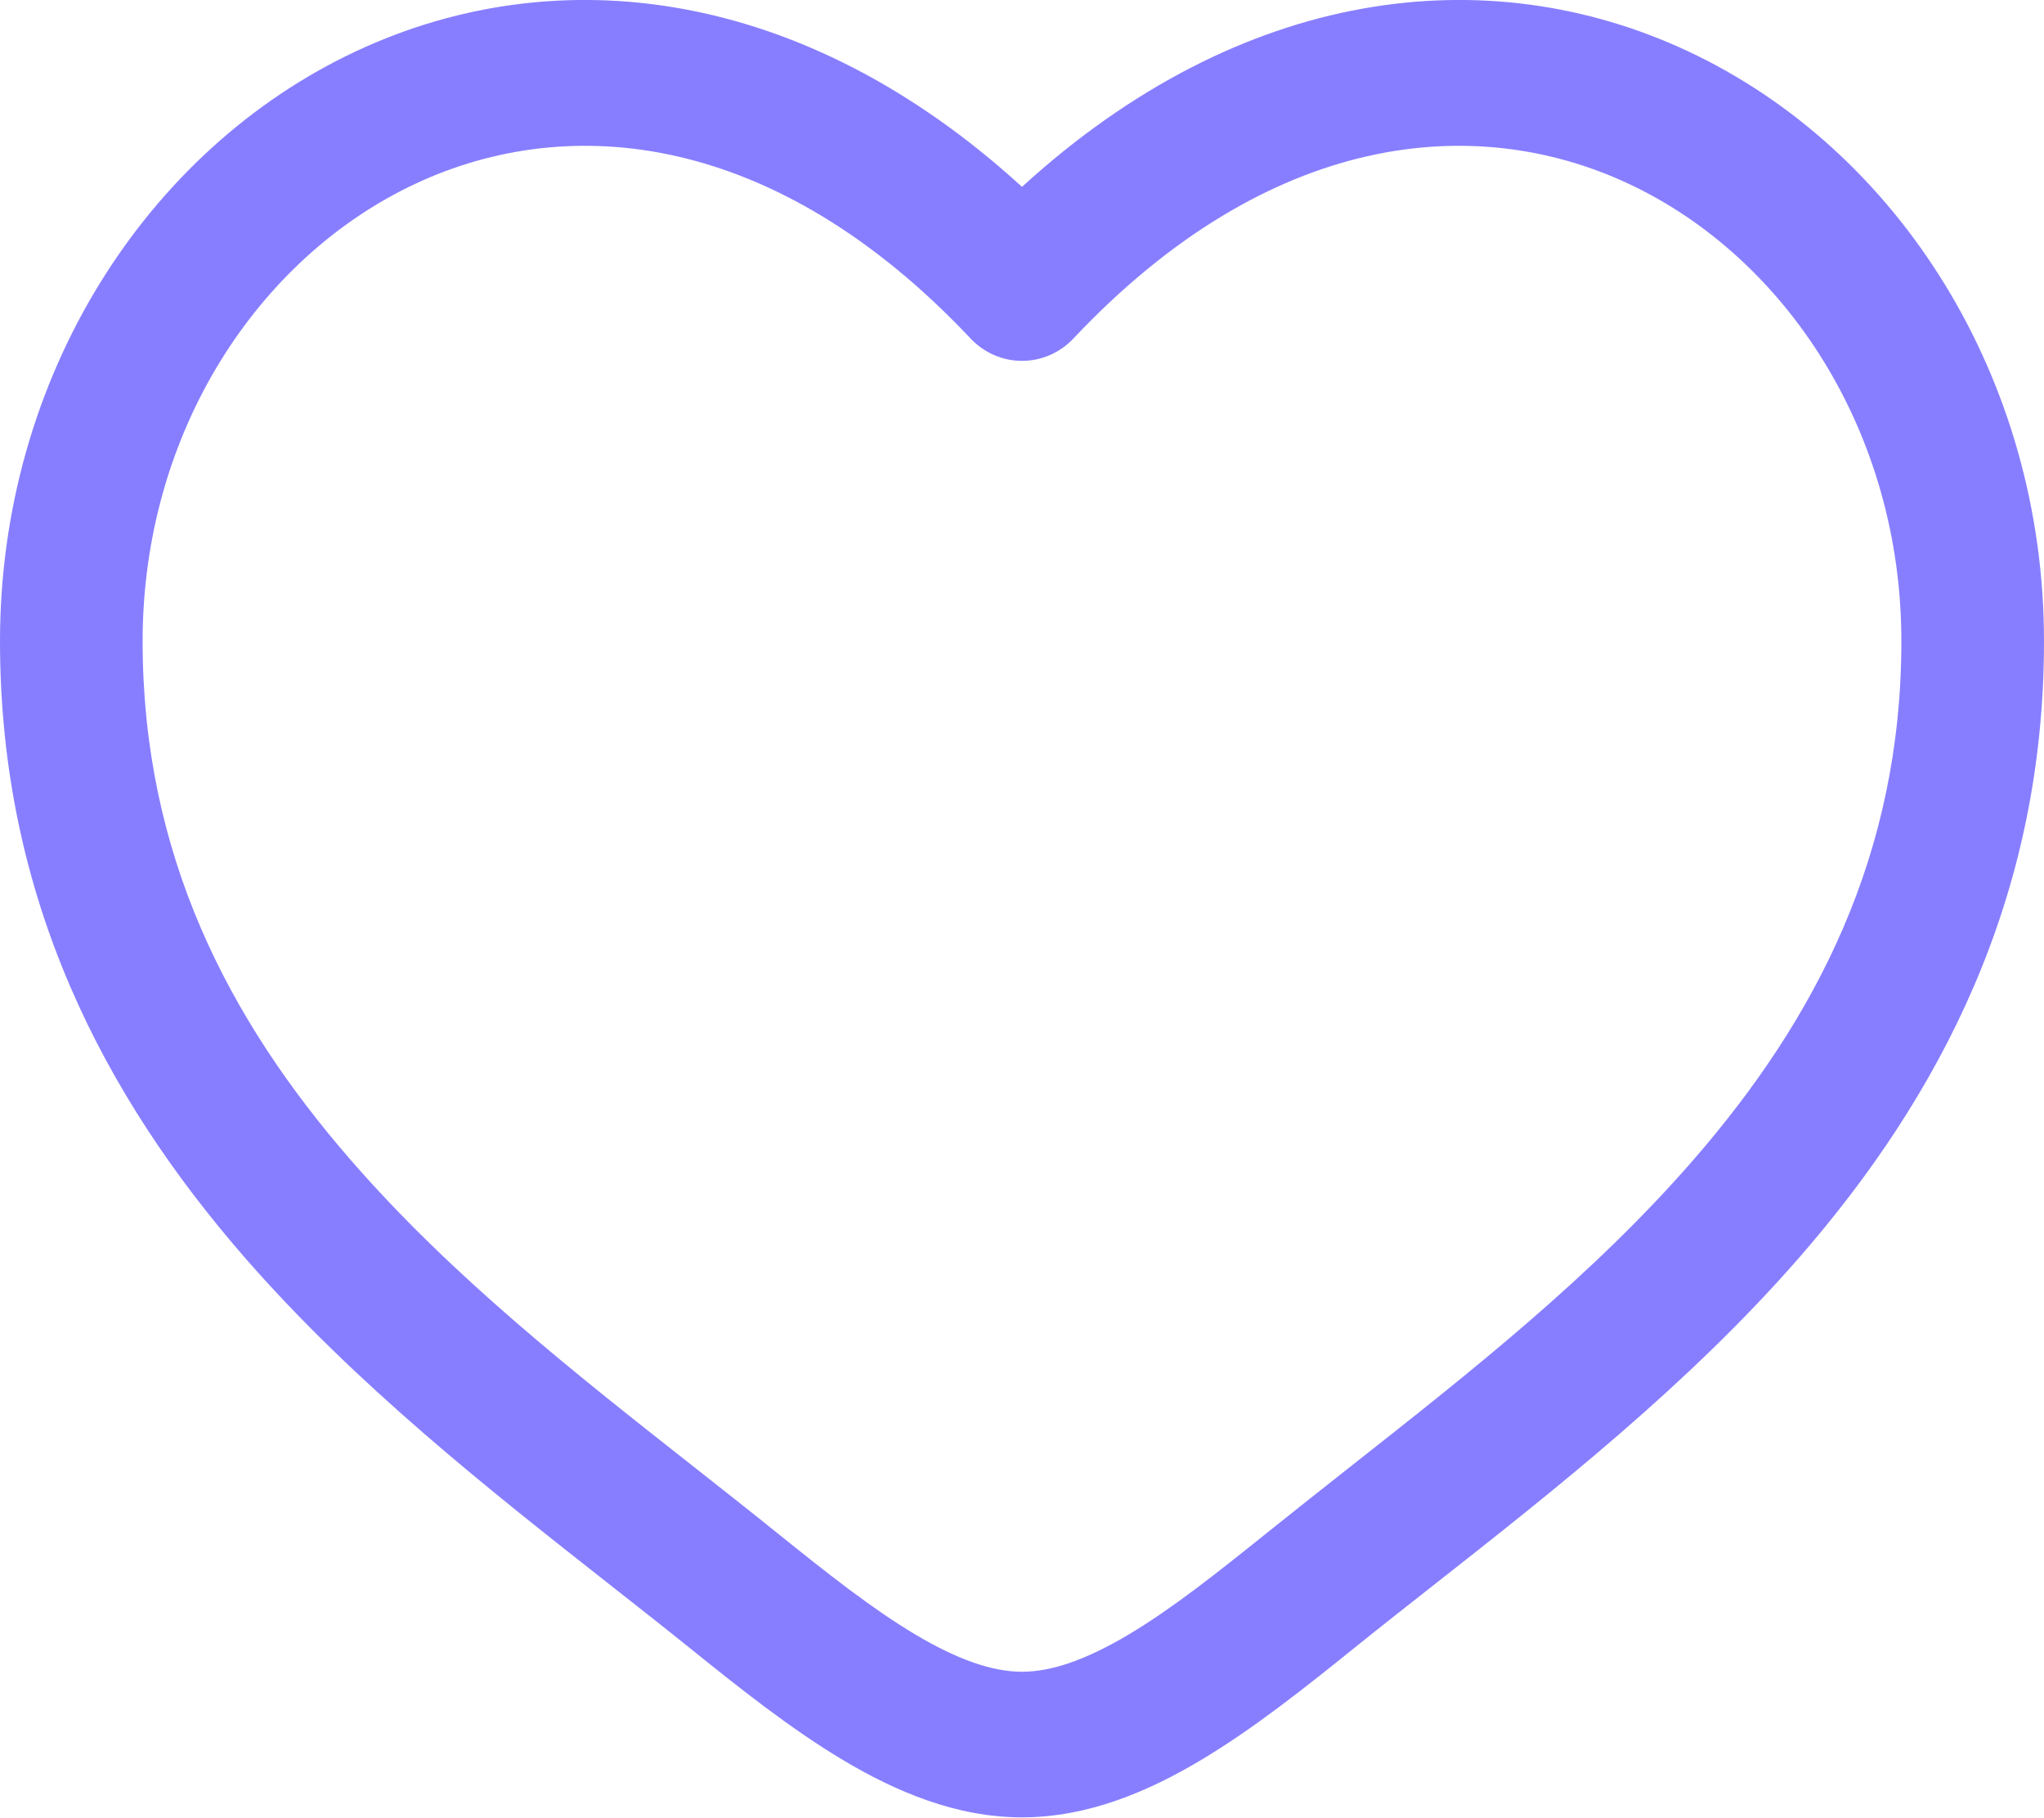
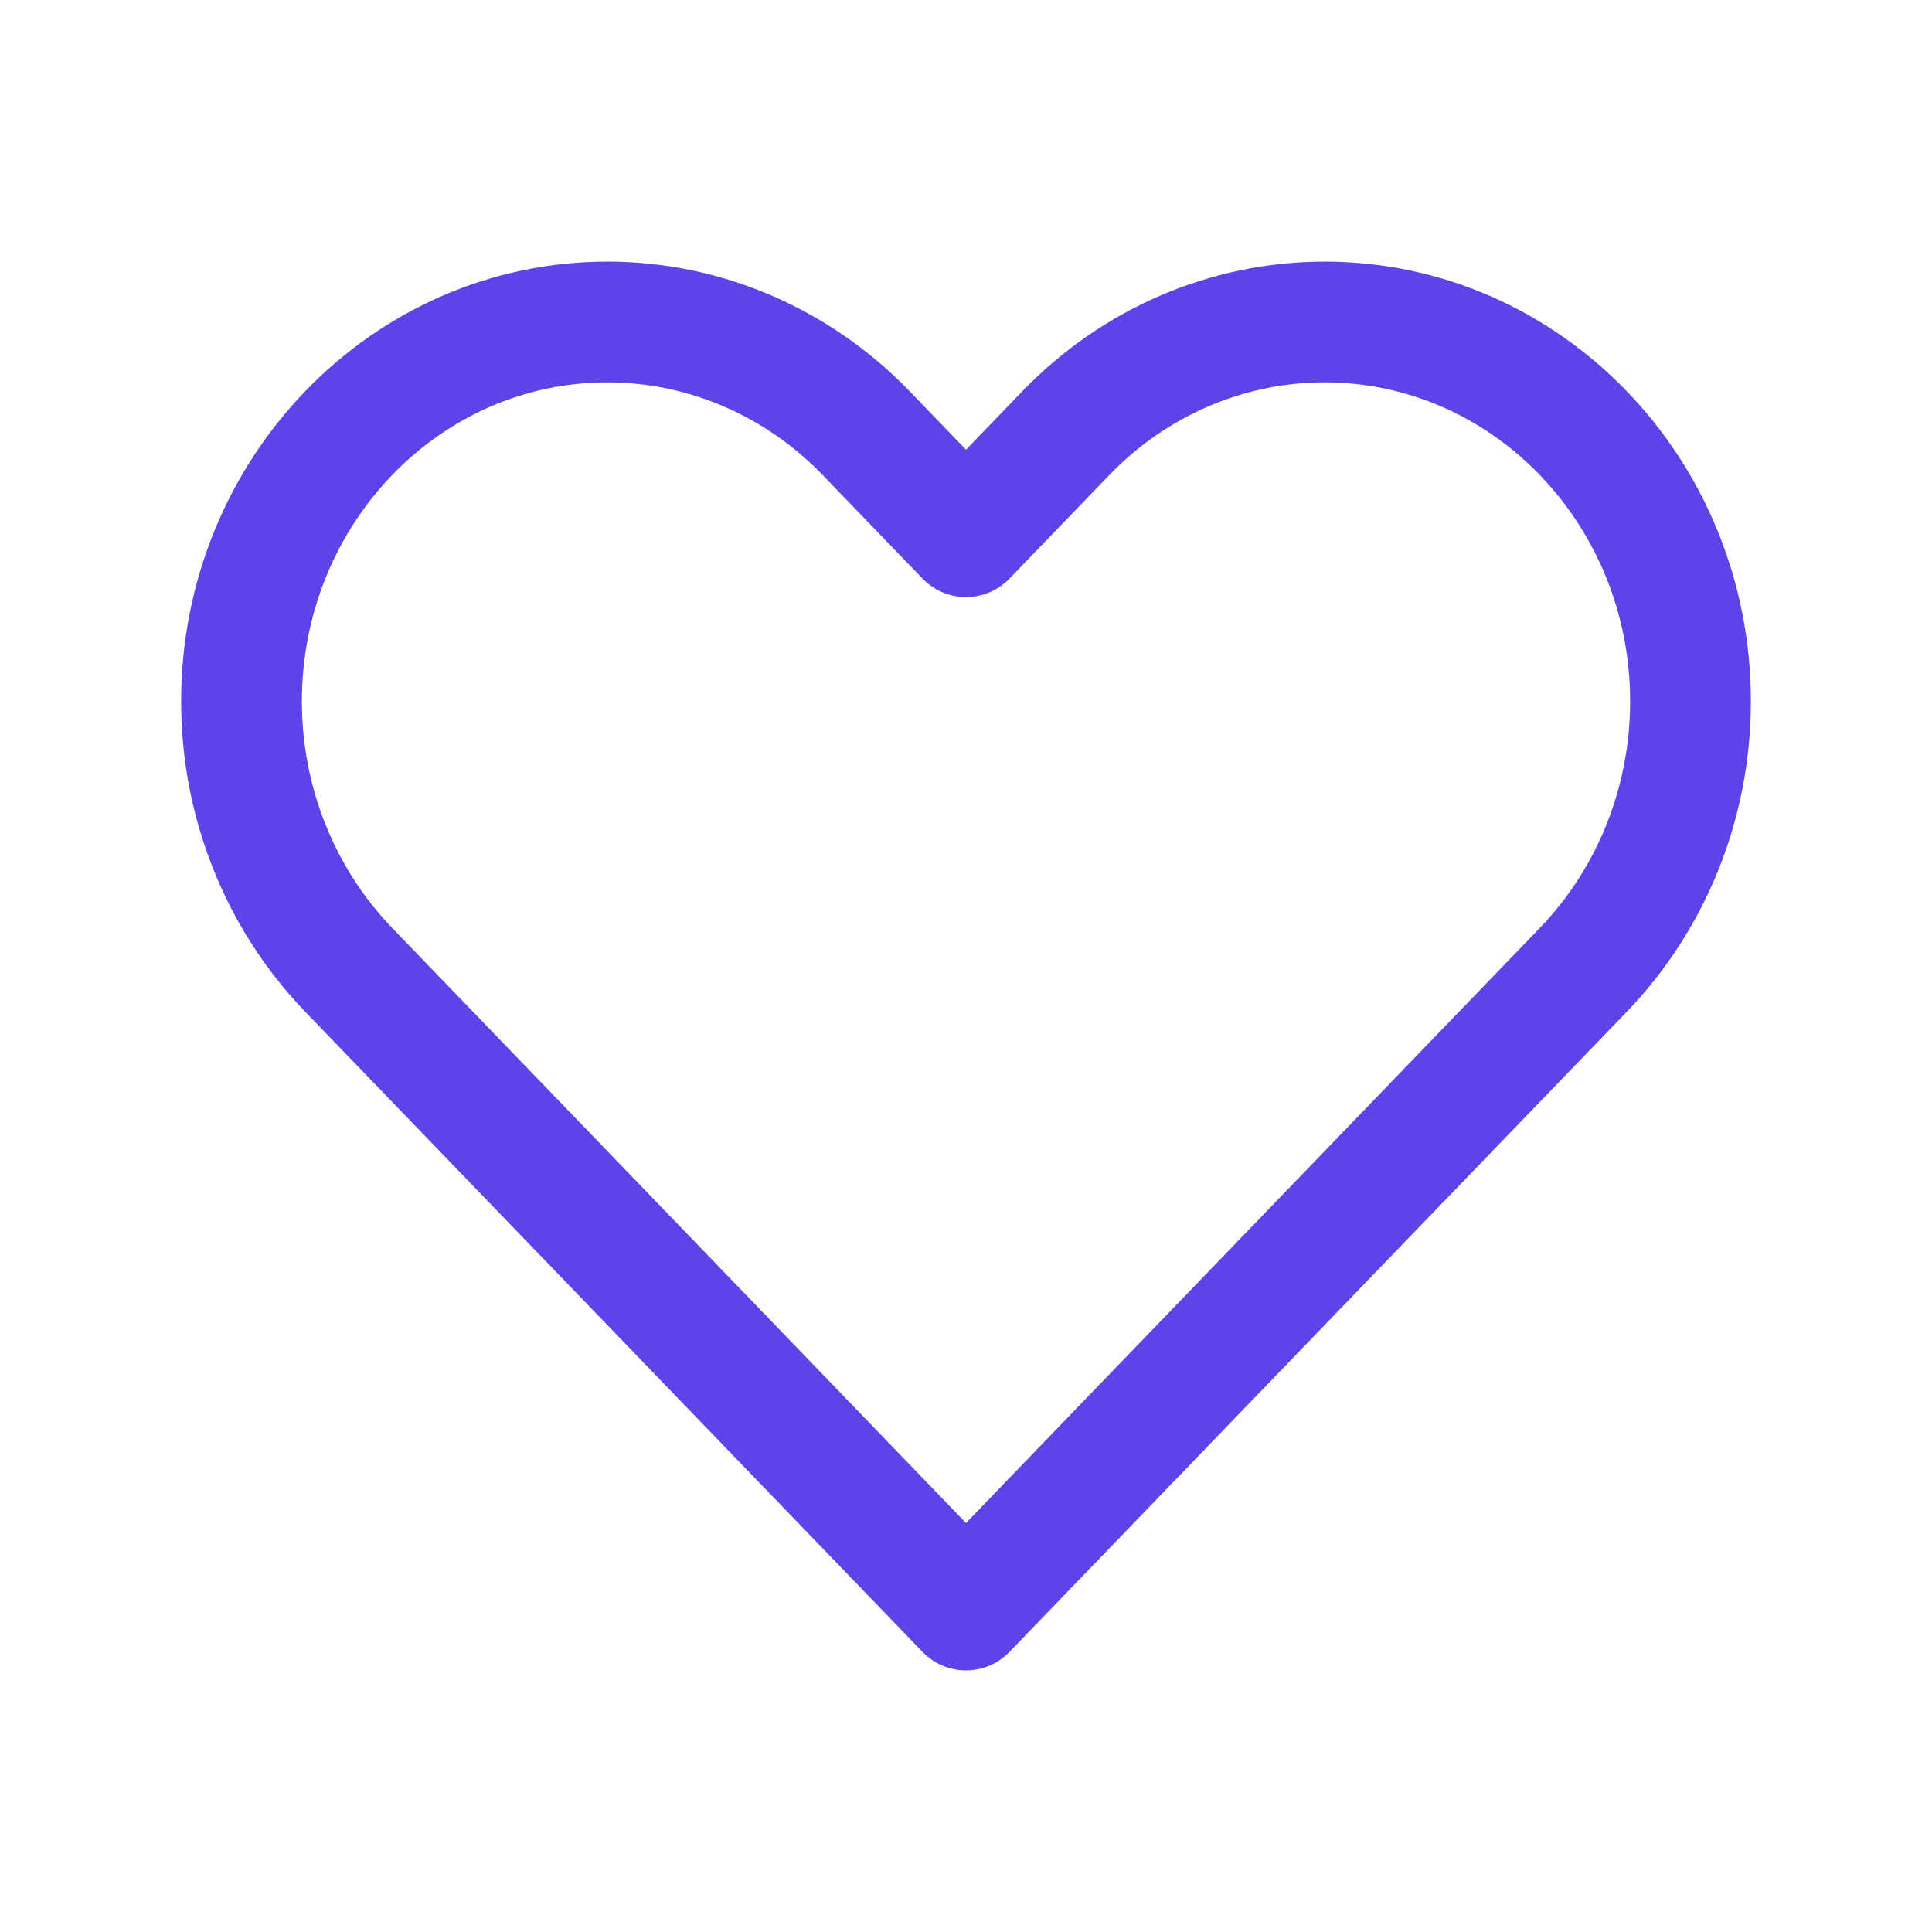
- <svg xmlns="http://www.w3.org/2000/svg" width="18" height="16" viewBox="0 0 18 16" fill="none">
-   <path fill-rule="evenodd" clip-rule="evenodd" d="M3.662 1.616C2.273 2.264 1.256 3.806 1.256 5.645C1.256 7.523 2.009 8.971 3.088 10.212C3.977 11.235 5.054 12.083 6.104 12.909C6.354 13.106 6.602 13.301 6.845 13.497C7.285 13.851 7.678 14.162 8.057 14.388C8.436 14.614 8.741 14.718 9 14.718C9.259 14.718 9.564 14.614 9.943 14.388C10.322 14.162 10.714 13.851 11.155 13.497C11.399 13.301 11.646 13.106 11.896 12.909C12.946 12.082 14.023 11.235 14.912 10.212C15.991 8.971 16.744 7.523 16.744 5.645C16.744 3.806 15.727 2.264 14.338 1.616C12.988 0.986 11.175 1.153 9.452 2.981C9.334 3.106 9.171 3.177 9 3.177C8.829 3.177 8.666 3.106 8.548 2.981C6.825 1.153 5.012 0.986 3.662 1.616ZM9 1.645C7.064 -0.123 4.897 -0.371 3.14 0.449C1.285 1.315 0 3.326 0 5.645C0 7.923 0.93 9.662 2.149 11.064C3.125 12.186 4.32 13.126 5.376 13.956C5.615 14.144 5.847 14.326 6.068 14.504C6.496 14.849 6.957 15.217 7.423 15.495C7.89 15.774 8.422 16 9 16C9.578 16 10.11 15.774 10.577 15.495C11.043 15.217 11.504 14.849 11.932 14.504C12.153 14.326 12.385 14.144 12.624 13.956C13.68 13.126 14.875 12.186 15.851 11.064C17.07 9.662 18 7.923 18 5.645C18 3.326 16.715 1.315 14.86 0.449C13.103 -0.371 10.936 -0.123 9 1.645Z" fill="#877EFF" />
+ <svg xmlns="http://www.w3.org/2000/svg" width="96" height="96" viewBox="0 0 24 24" fill="none">
+   <path d="M4.331 12.047L12 20L19.669 12.047C20.521 11.163 21 9.964 21 8.714C21 6.111 18.965 4 16.454 4C15.249 4 14.092 4.497 13.24 5.381L12 6.667L10.76 5.381C9.907 4.497 8.751 4 7.546 4C5.035 4 3 6.111 3 8.714C3 9.964 3.479 11.163 4.331 12.047Z" stroke="#5f42e8" stroke-width="1.5" stroke-linecap="round" stroke-linejoin="round" style="" />
</svg>
